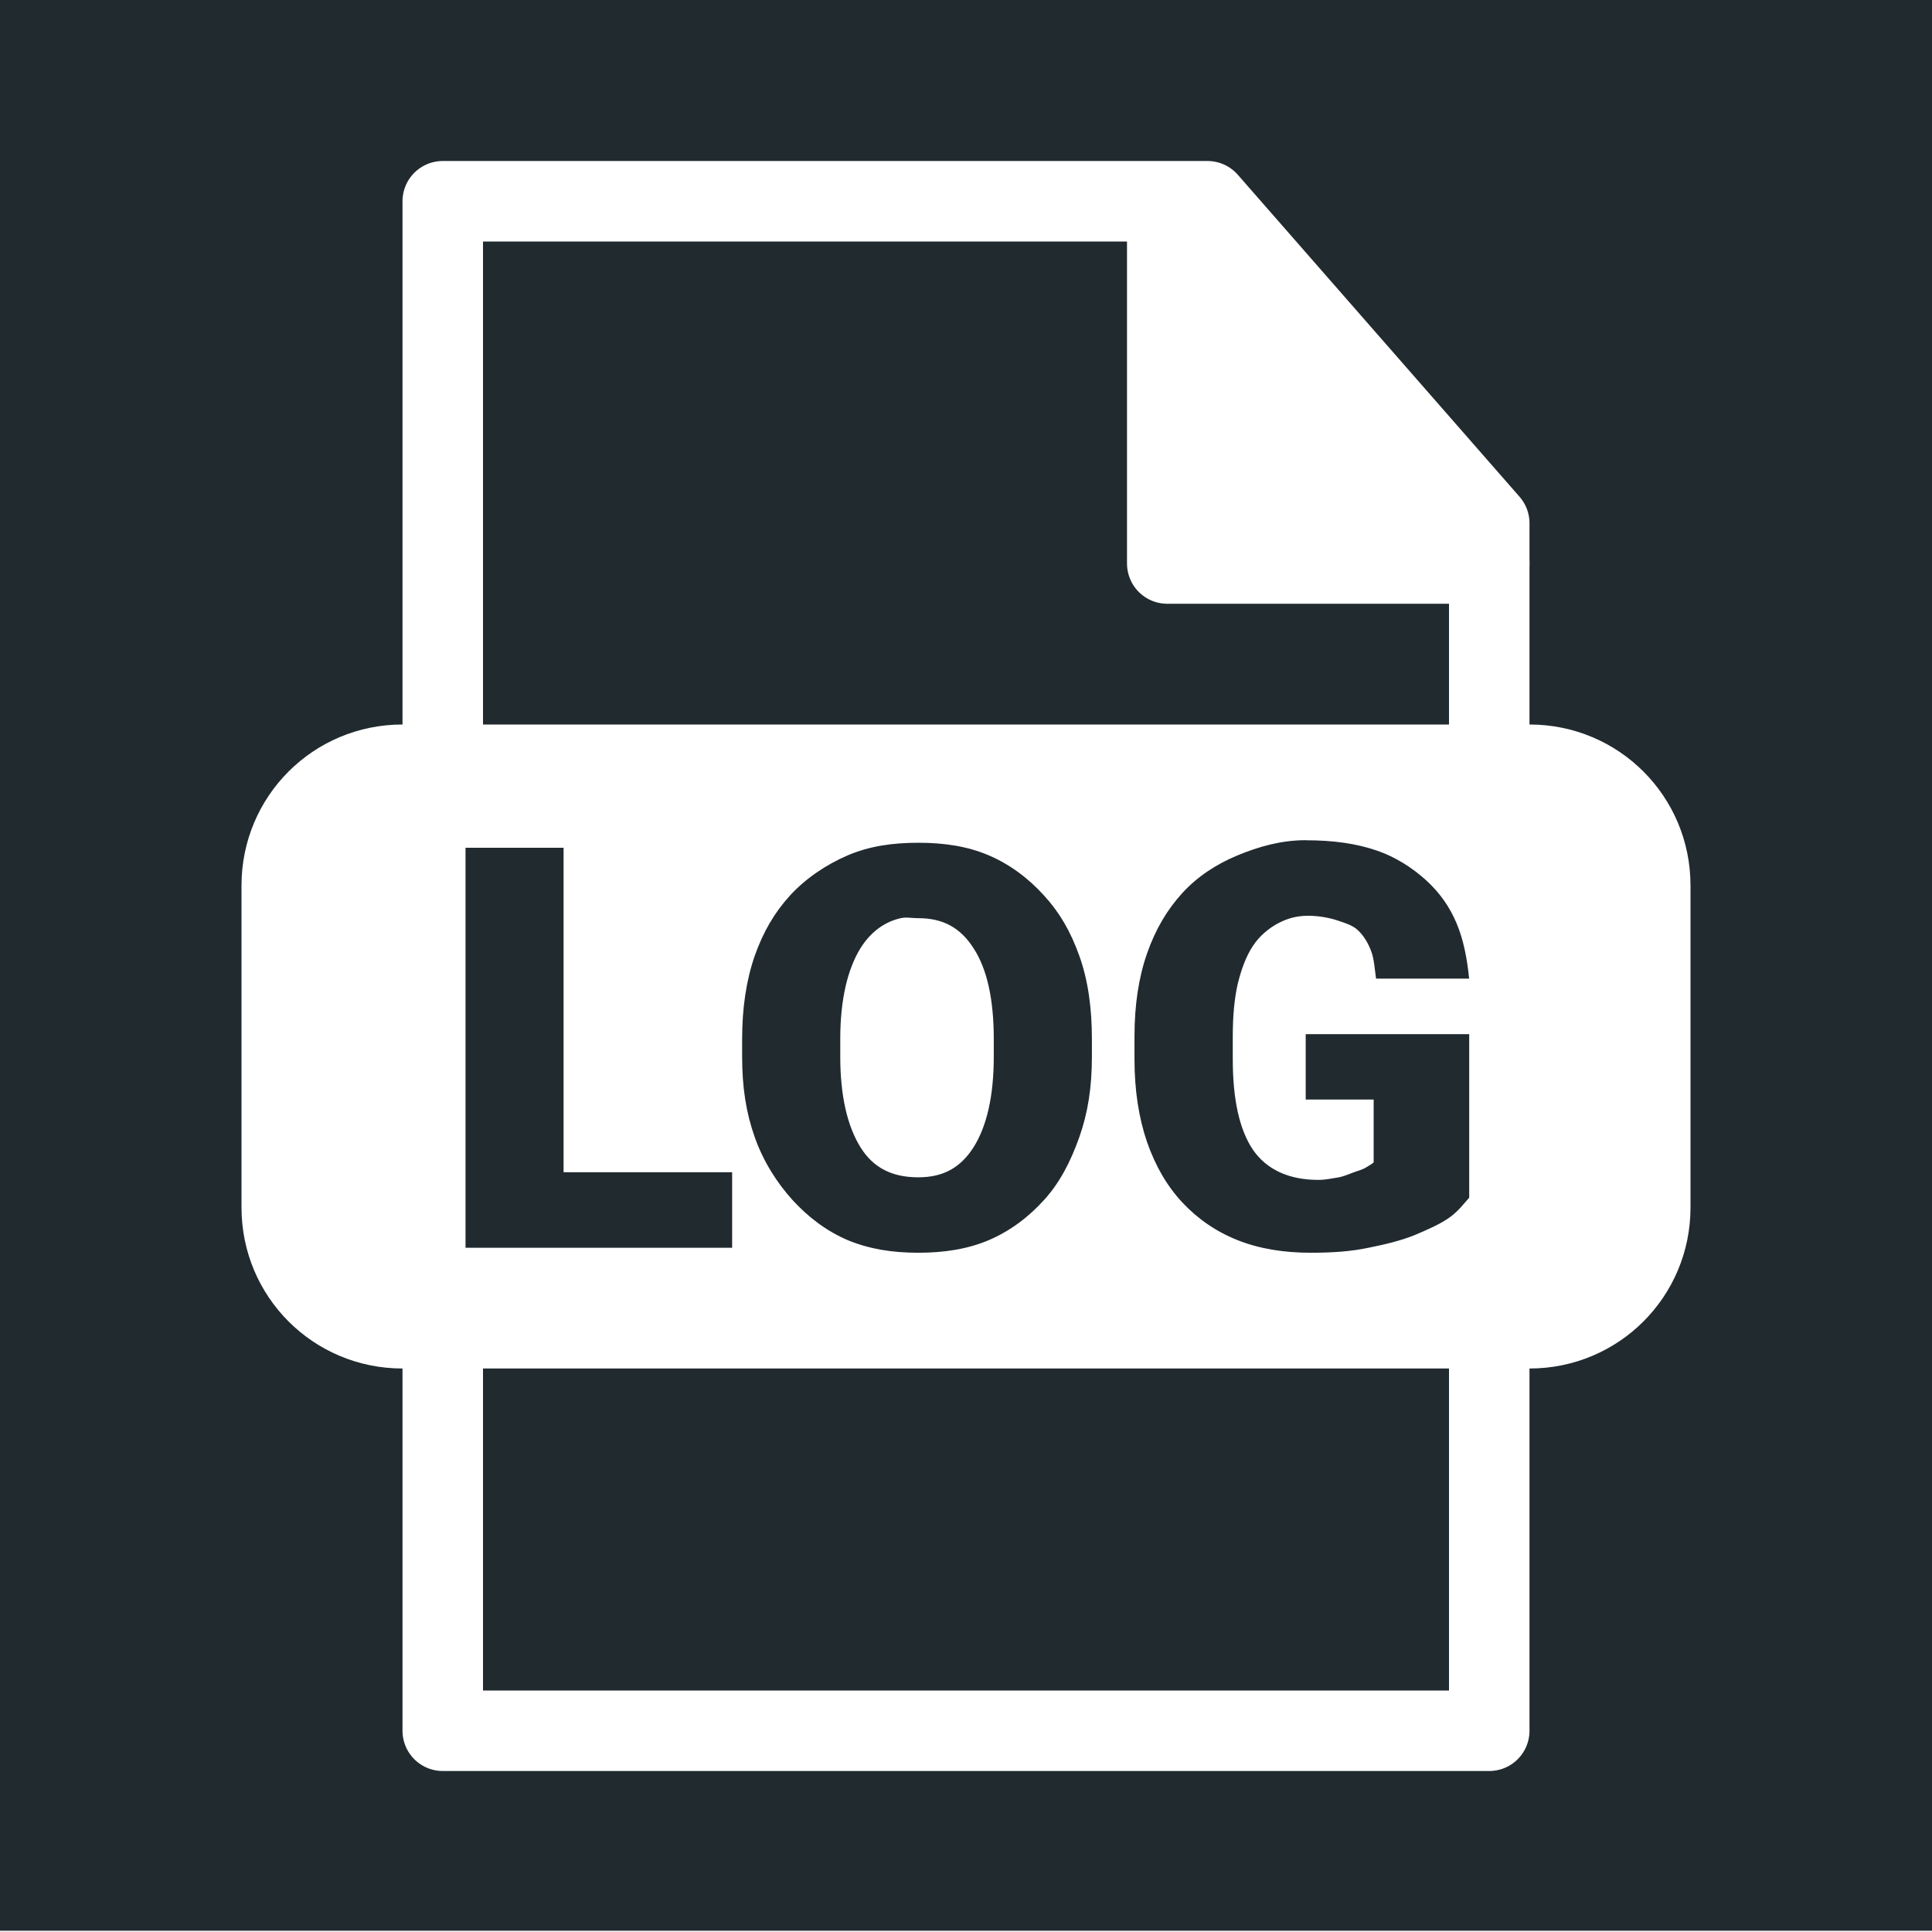
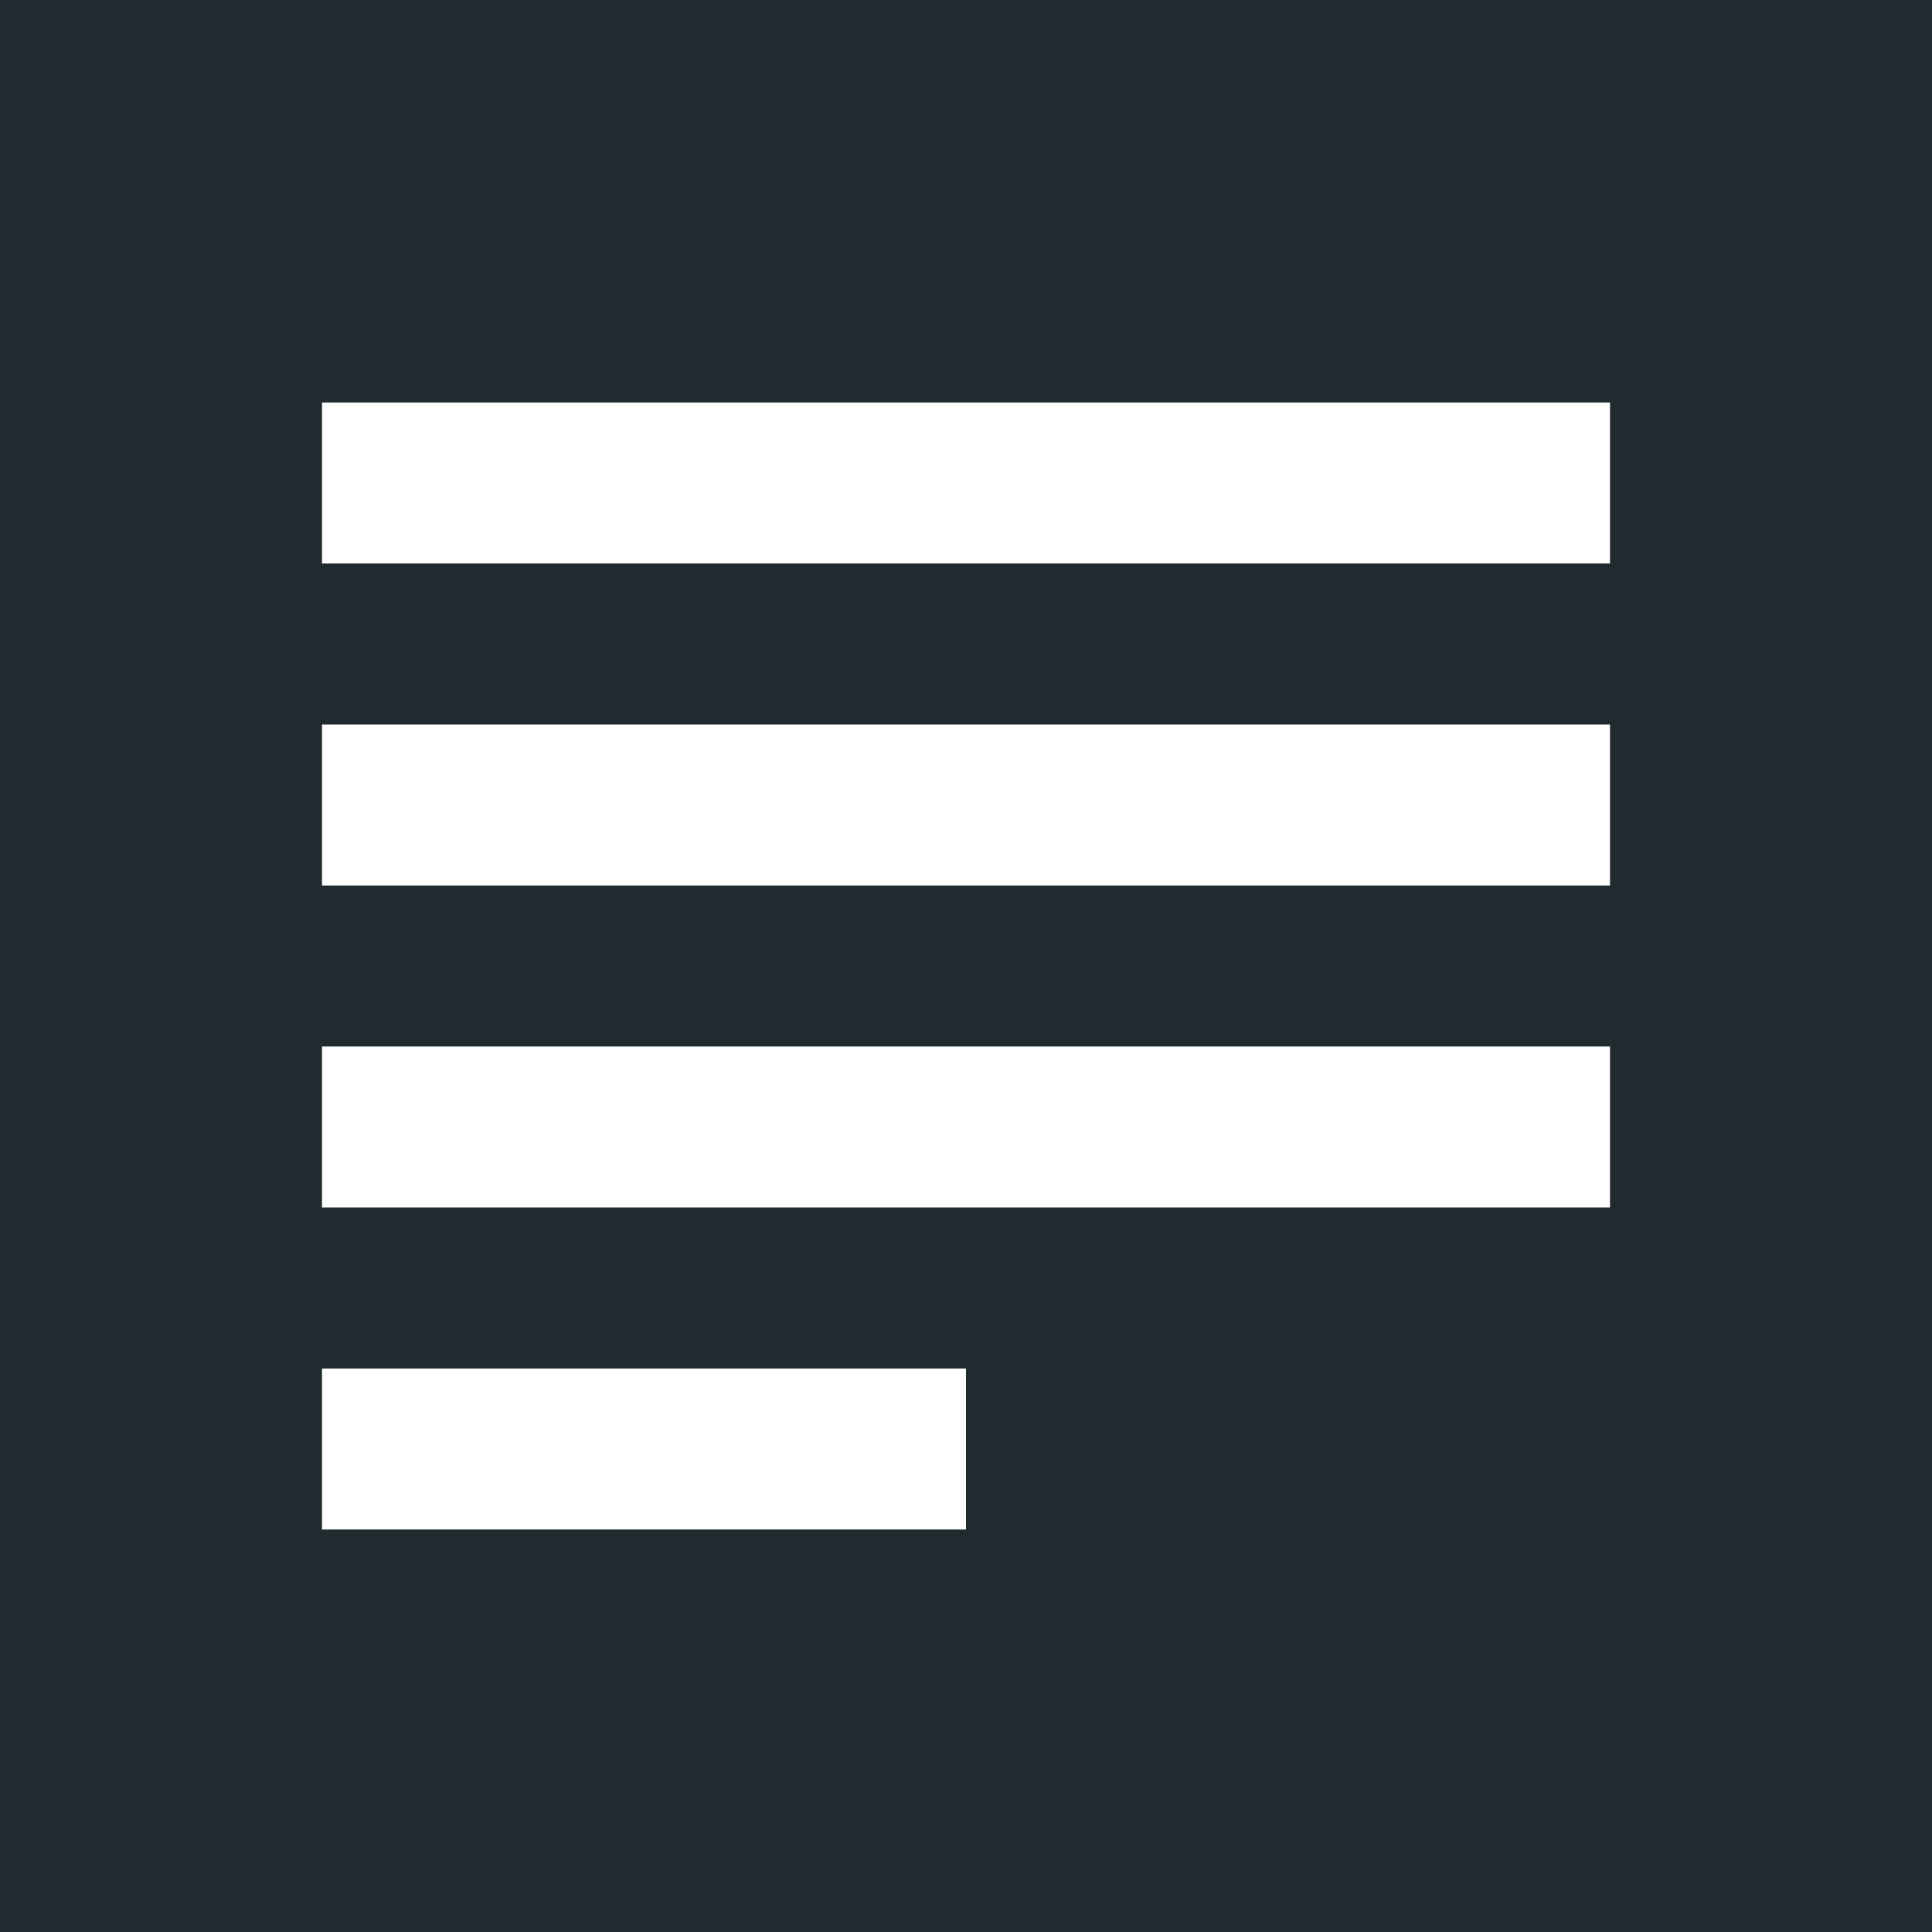
- <svg xmlns="http://www.w3.org/2000/svg" version="1.1" width="24" height="24" id="svg2" xml:space="preserve">
-   <defs id="defs6">
-     <clipPath id="clipPath18">
-       <path d="M 0,256 256,256 256,0 0,0 0,256 z" id="path20" />
-     </clipPath>
-   </defs>
-   <g transform="matrix(1.25,0,0,-1.25,0,24)" id="g10">
-     <path d="m 0,0.013 19.2,0 L 19.2,19.2 0,19.2 0,0.013 z" id="path12" style="fill:#212a2f;fill-opacity:1;fill-rule:nonzero;stroke:none" />
-     <path d="m 5.5,10 0,-7.5 9.5,0 3.5,4 0,3.5" transform="matrix(0.8,0,0,-0.8,0,19.2)" id="path3007" style="fill:none;stroke:#ffffff;stroke-width:1px;stroke-linecap:butt;stroke-linejoin:round;stroke-opacity:1" />
-     <path d="m 14.5,2.5 0,4.5 4,0 -4,-4.5" transform="matrix(0.8,0,0,-0.8,0,19.2)" id="path3777" style="fill:#ffffff;fill-opacity:1;stroke:#ffffff;stroke-width:1px;stroke-linecap:butt;stroke-linejoin:round;stroke-opacity:1" />
-     <path d="M 5,9 C 3.892,9 3,9.892 3,11 l 0,4 c 0,1.108 0.892,2 2,2 l 14,0 c 1.108,0 2,-0.892 2,-2 l 0,-4 C 21,9.892 20.108,9 19,9 L 5,9 z m 11.219,1.438 c 0.344,5e-6 0.629,0.041 0.875,0.125 0.246,0.082 0.461,0.225 0.625,0.375 0.164,0.15 0.288,0.324 0.375,0.531 0.087,0.207 0.131,0.439 0.156,0.688 l -1.156,0 c -0.018,-0.123 -0.024,-0.248 -0.062,-0.344 -0.036,-0.096 -0.088,-0.184 -0.156,-0.25 -0.066,-0.066 -0.15,-0.091 -0.25,-0.125 -0.098,-0.034 -0.236,-0.062 -0.375,-0.062 -0.144,4e-6 -0.257,0.032 -0.375,0.094 -0.116,0.062 -0.23,0.156 -0.312,0.281 -0.082,0.123 -0.142,0.282 -0.188,0.469 -0.043,0.187 -0.062,0.406 -0.062,0.656 l 0,0.281 c -10e-7,0.497 0.081,0.874 0.25,1.125 0.171,0.248 0.448,0.375 0.812,0.375 0.096,10e-7 0.175,-0.02 0.25,-0.031 0.075,-0.014 0.131,-0.042 0.188,-0.062 0.057,-0.021 0.118,-0.037 0.156,-0.062 0.041,-0.025 0.069,-0.04 0.094,-0.062 l 0,-0.781 -0.844,0 0,-0.812 2.031,0 0,2.031 c -0.064,0.071 -0.136,0.17 -0.25,0.25 -0.114,0.08 -0.273,0.15 -0.438,0.219 C 17.398,15.412 17.216,15.457 17,15.5 c -0.214,0.046 -0.45,0.062 -0.719,0.062 -0.333,0 -0.637,-0.049 -0.906,-0.156 -0.269,-0.107 -0.496,-0.264 -0.688,-0.469 -0.191,-0.205 -0.333,-0.451 -0.438,-0.75 -0.103,-0.301 -0.156,-0.644 -0.156,-1.031 l 0,-0.281 c 0,-0.387 0.051,-0.73 0.156,-1.031 0.105,-0.301 0.251,-0.545 0.438,-0.75 0.189,-0.207 0.428,-0.362 0.688,-0.469 0.26,-0.107 0.534,-0.187 0.844,-0.188 z m -4.812,0.031 c 0.317,5e-6 0.608,0.042 0.875,0.156 0.267,0.114 0.496,0.288 0.688,0.5 0.194,0.212 0.33,0.447 0.438,0.75 0.109,0.303 0.156,0.651 0.156,1.031 l 0,0.219 c -5e-6,0.381 -0.049,0.697 -0.156,1 -0.107,0.303 -0.244,0.569 -0.438,0.781 -0.191,0.212 -0.421,0.386 -0.688,0.5 -0.264,0.112 -0.558,0.156 -0.875,0.156 -0.321,0 -0.606,-0.045 -0.875,-0.156 -0.267,-0.114 -0.494,-0.288 -0.688,-0.5 C 9.652,14.694 9.482,14.428 9.375,14.125 9.268,13.822 9.219,13.506 9.219,13.125 l 0,-0.219 c -2e-7,-0.381 0.051,-0.728 0.156,-1.031 0.107,-0.303 0.246,-0.538 0.438,-0.75 0.194,-0.212 0.452,-0.386 0.719,-0.5 0.267,-0.114 0.554,-0.156 0.875,-0.156 z m -5.625,0.062 1.219,0 0,4.031 2.094,0 0,0.938 -3.312,0 0,-4.969 z m 5.406,0.875 c -0.211,0.048 -0.38,0.182 -0.5,0.375 -0.157,0.255 -0.25,0.631 -0.25,1.125 l 0,0.219 c -10e-7,0.488 0.088,0.863 0.25,1.125 0.162,0.262 0.4,0.375 0.719,0.375 0.305,10e-7 0.523,-0.115 0.688,-0.375 0.164,-0.262 0.25,-0.635 0.25,-1.125 l 0,-0.219 c -3e-6,-0.494 -0.084,-0.87 -0.25,-1.125 -0.164,-0.257 -0.38,-0.375 -0.688,-0.375 -0.08,10e-7 -0.149,-0.016 -0.219,0 z" transform="matrix(0.8,0,0,-0.8,0,19.2)" id="rect3779" style="fill:#ffffff;fill-opacity:1;stroke:none" />
-     <path d="M 14.8,6.4 14.8,2 4.4,2 4.4,6.4" id="path3007-1" style="fill:none;stroke:#ffffff;stroke-width:0.8px;stroke-linecap:butt;stroke-linejoin:round;stroke-opacity:1" />
+ <svg xmlns="http://www.w3.org/2000/svg" version="1.1" x="0px" y="0px" width="48px" height="48px" viewBox="0 0 48 48" enable-background="new 0 0 48 48" xml:space="preserve">
+   <g id="Layer_2">
+     <rect fill="#212A2F" width="48" height="48" />
+   </g>
+   <g id="Layer_3">
+     <rect x="8" y="10" fill="#FFFFFF" width="32" height="4" />
+     <rect x="8" y="18" fill="#FFFFFF" width="32" height="4" />
+     <rect x="8" y="26" fill="#FFFFFF" width="32" height="4" />
+     <rect x="8" y="34" fill="#FFFFFF" width="16" height="4" />
  </g>
</svg>
